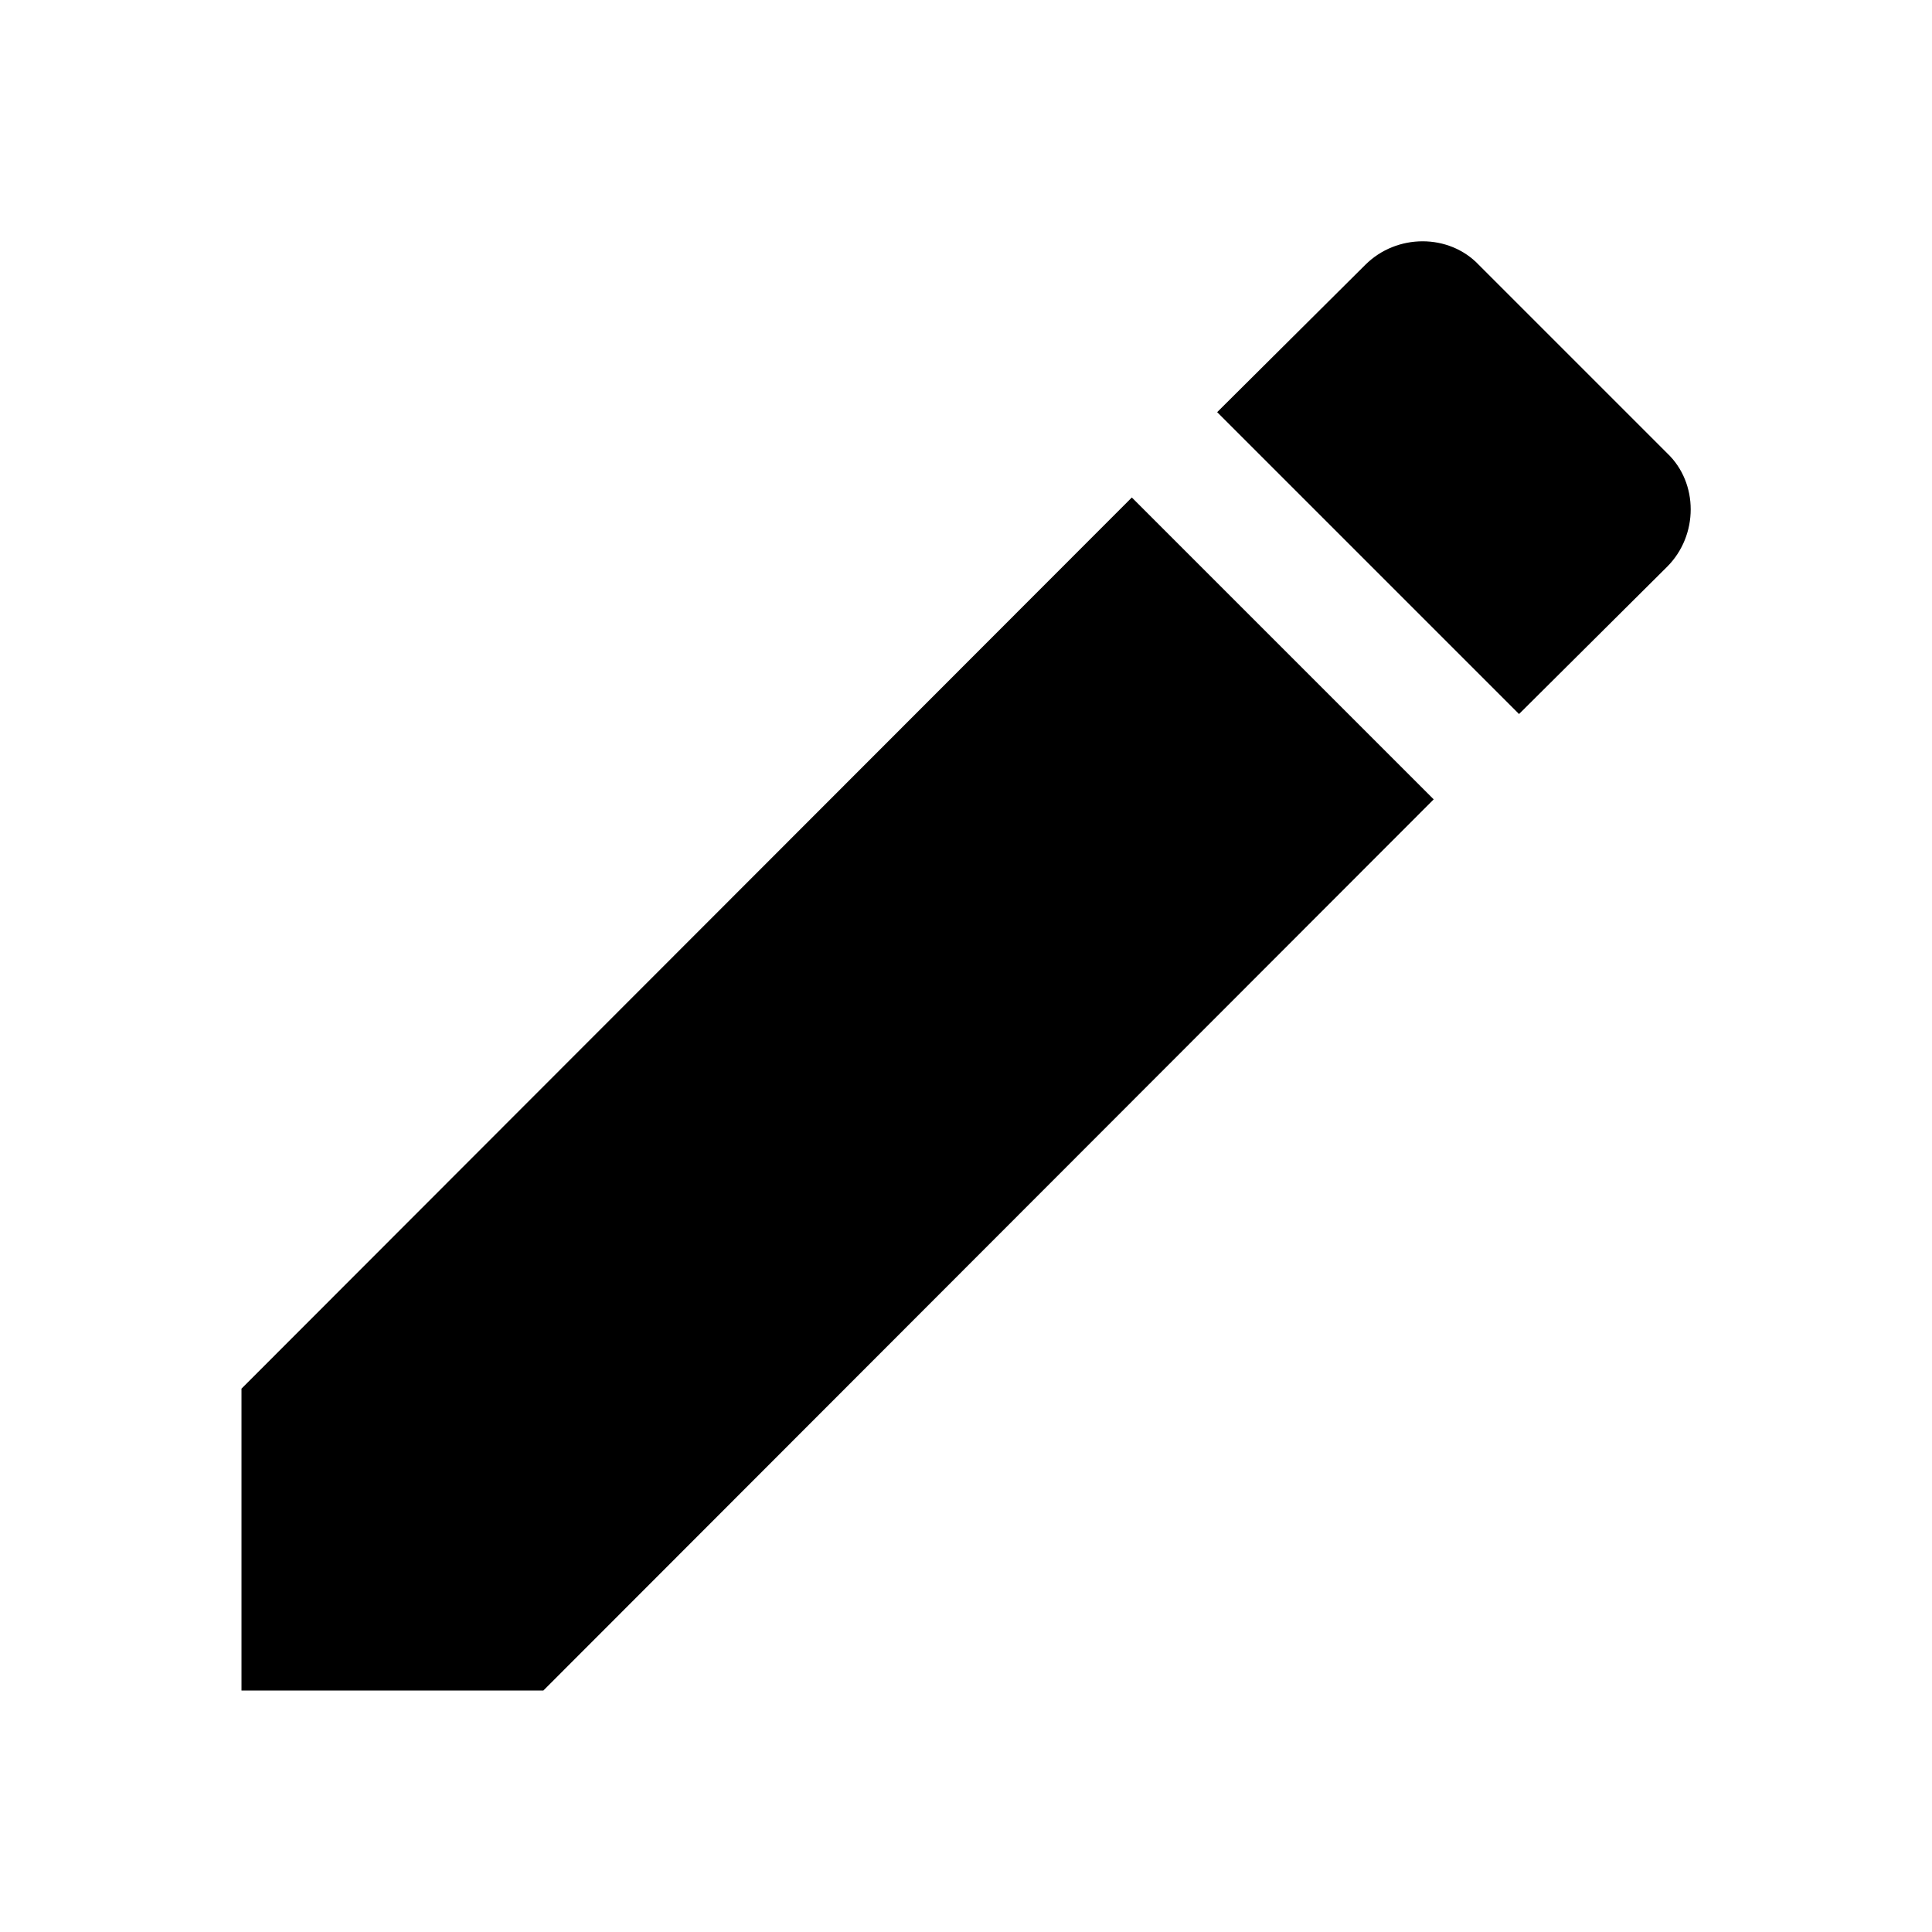
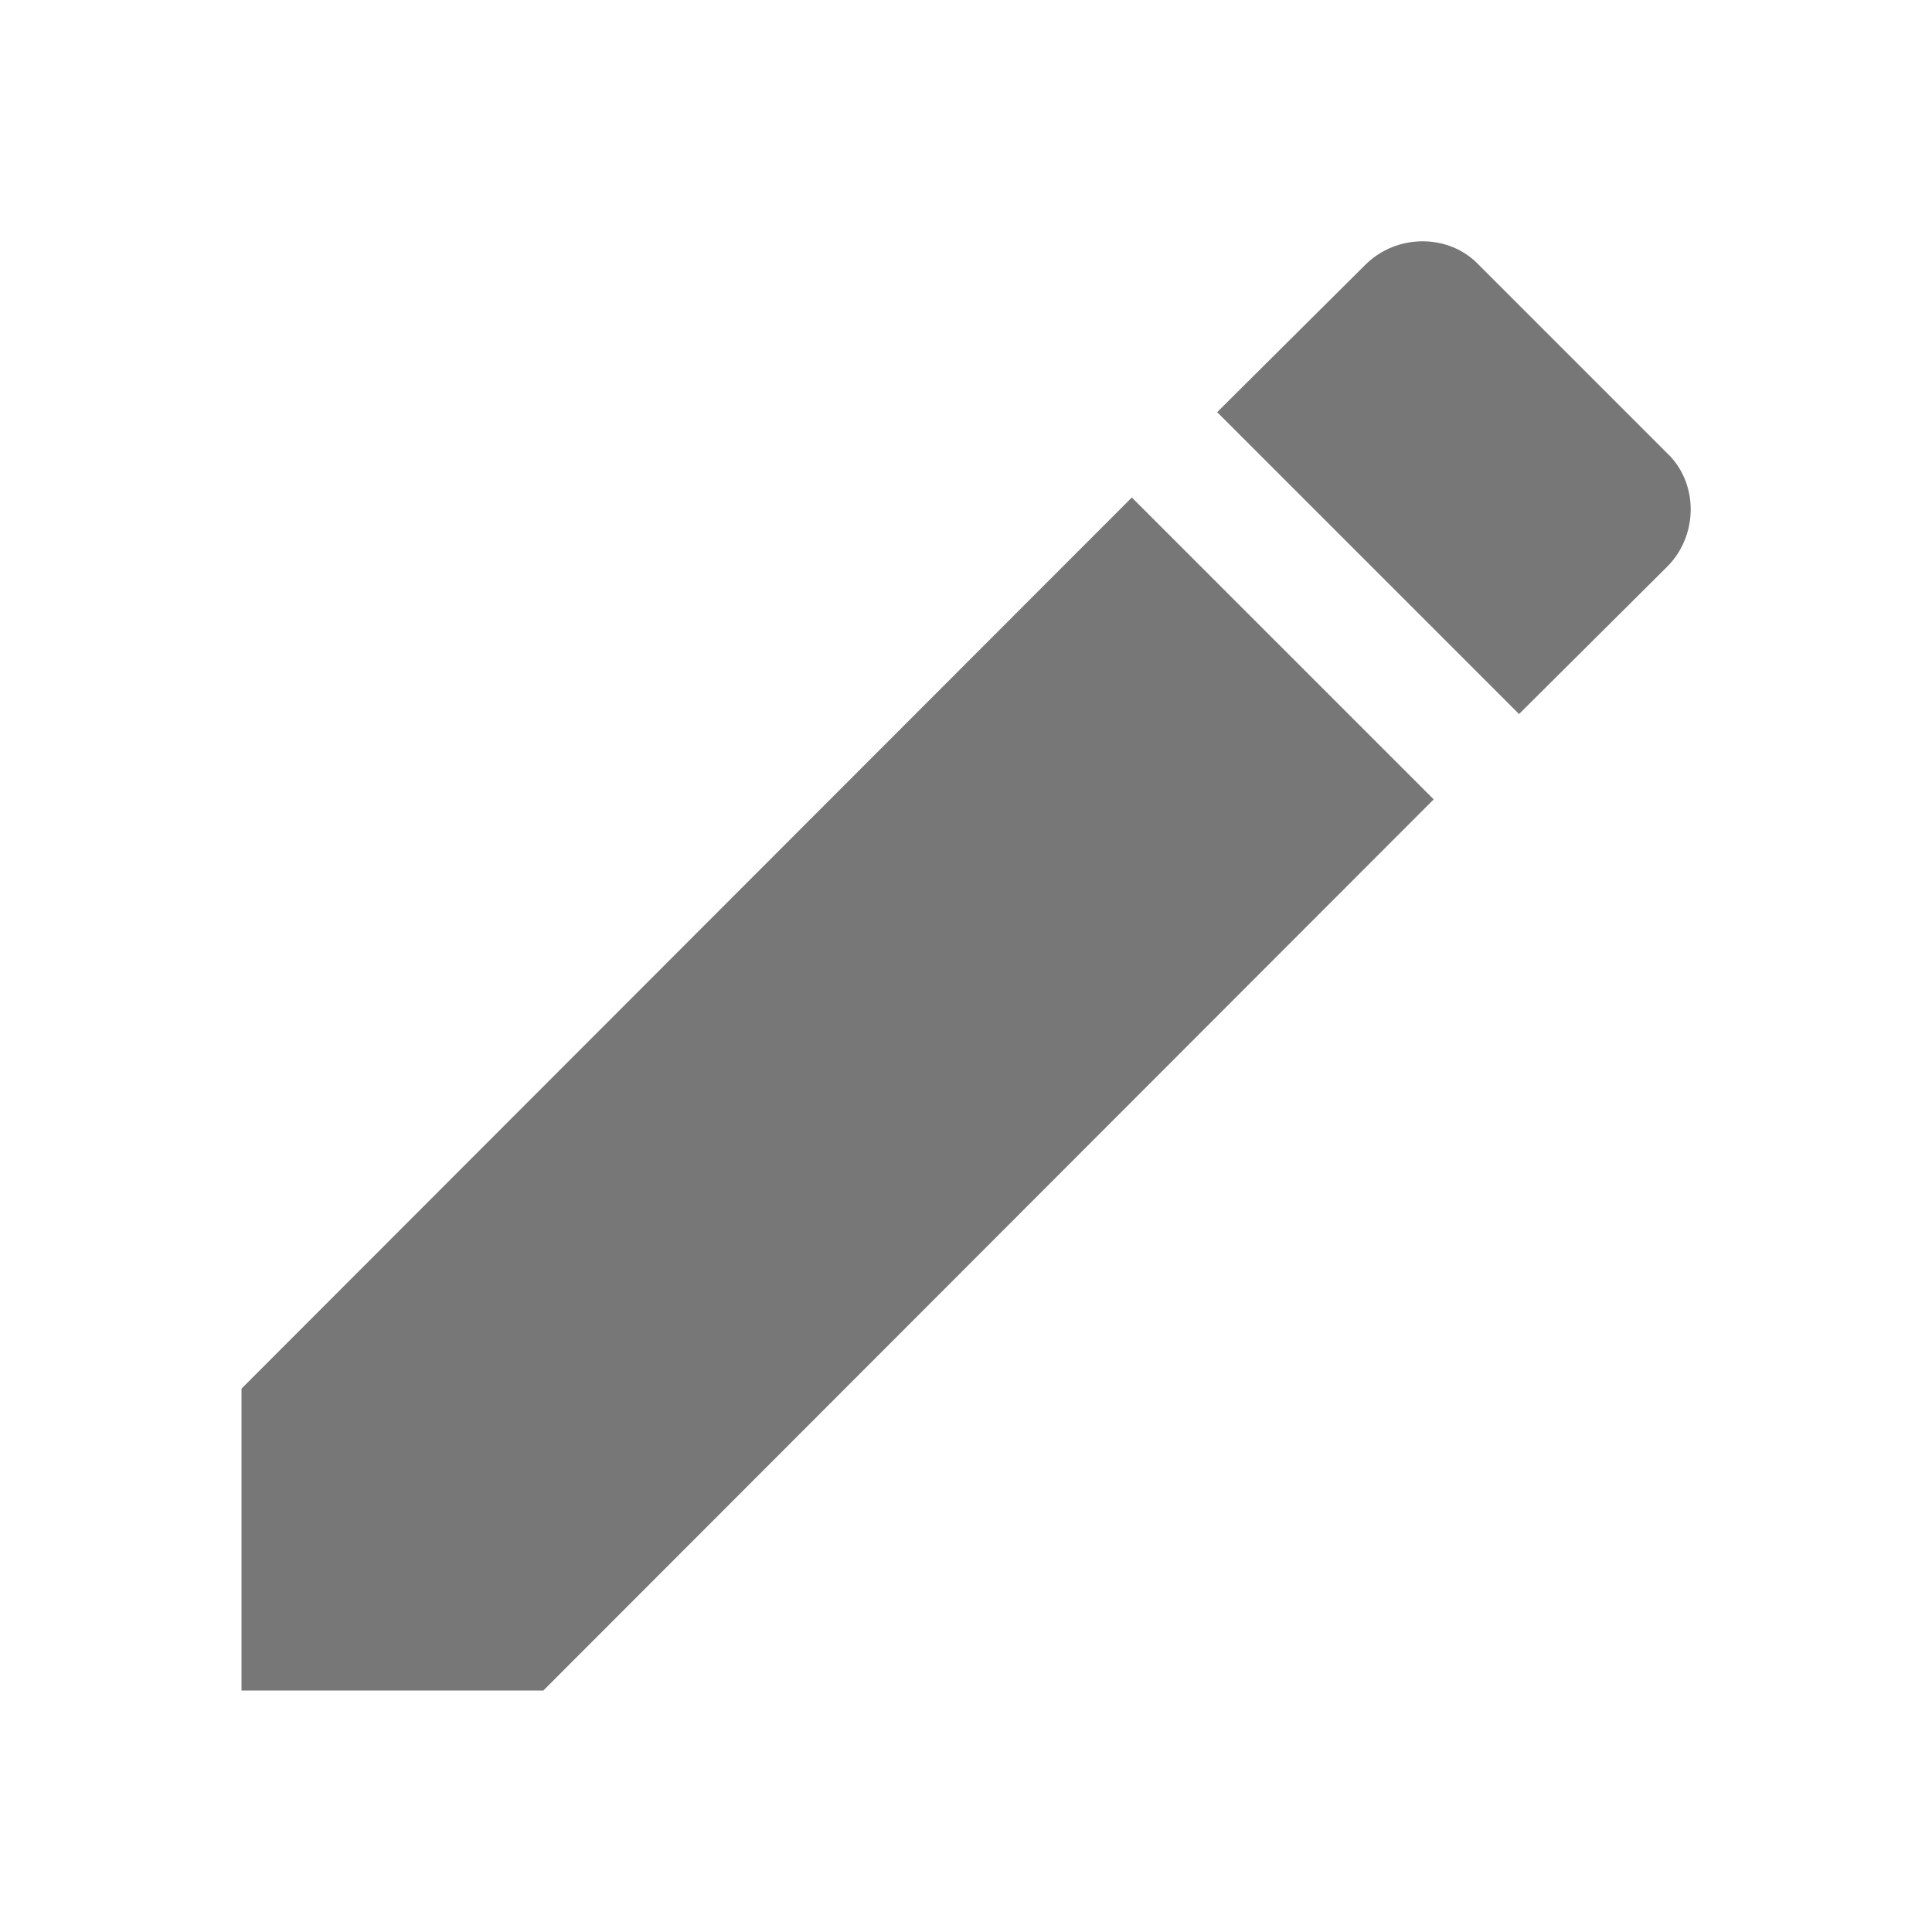
<svg xmlns="http://www.w3.org/2000/svg" version="1.1" width="24" height="24" viewBox="0 0 24 24">
-   <path d="M20.71,7.04C21.1,6.65 21.1,6 20.71,5.63L18.37,3.29C18,2.9 17.35,2.9 16.96,3.29L15.12,5.12L18.87,8.87M3,17.25V21H6.75L17.81,9.93L14.06,6.18L3,17.25Z" />
+   <path fill="#777" d="M20.71,7.04C21.1,6.65 21.1,6 20.71,5.63L18.37,3.29C18,2.9 17.35,2.9 16.96,3.29L15.12,5.12L18.87,8.87M3,17.25V21H6.75L17.81,9.93L14.06,6.18L3,17.25Z" />
</svg>
